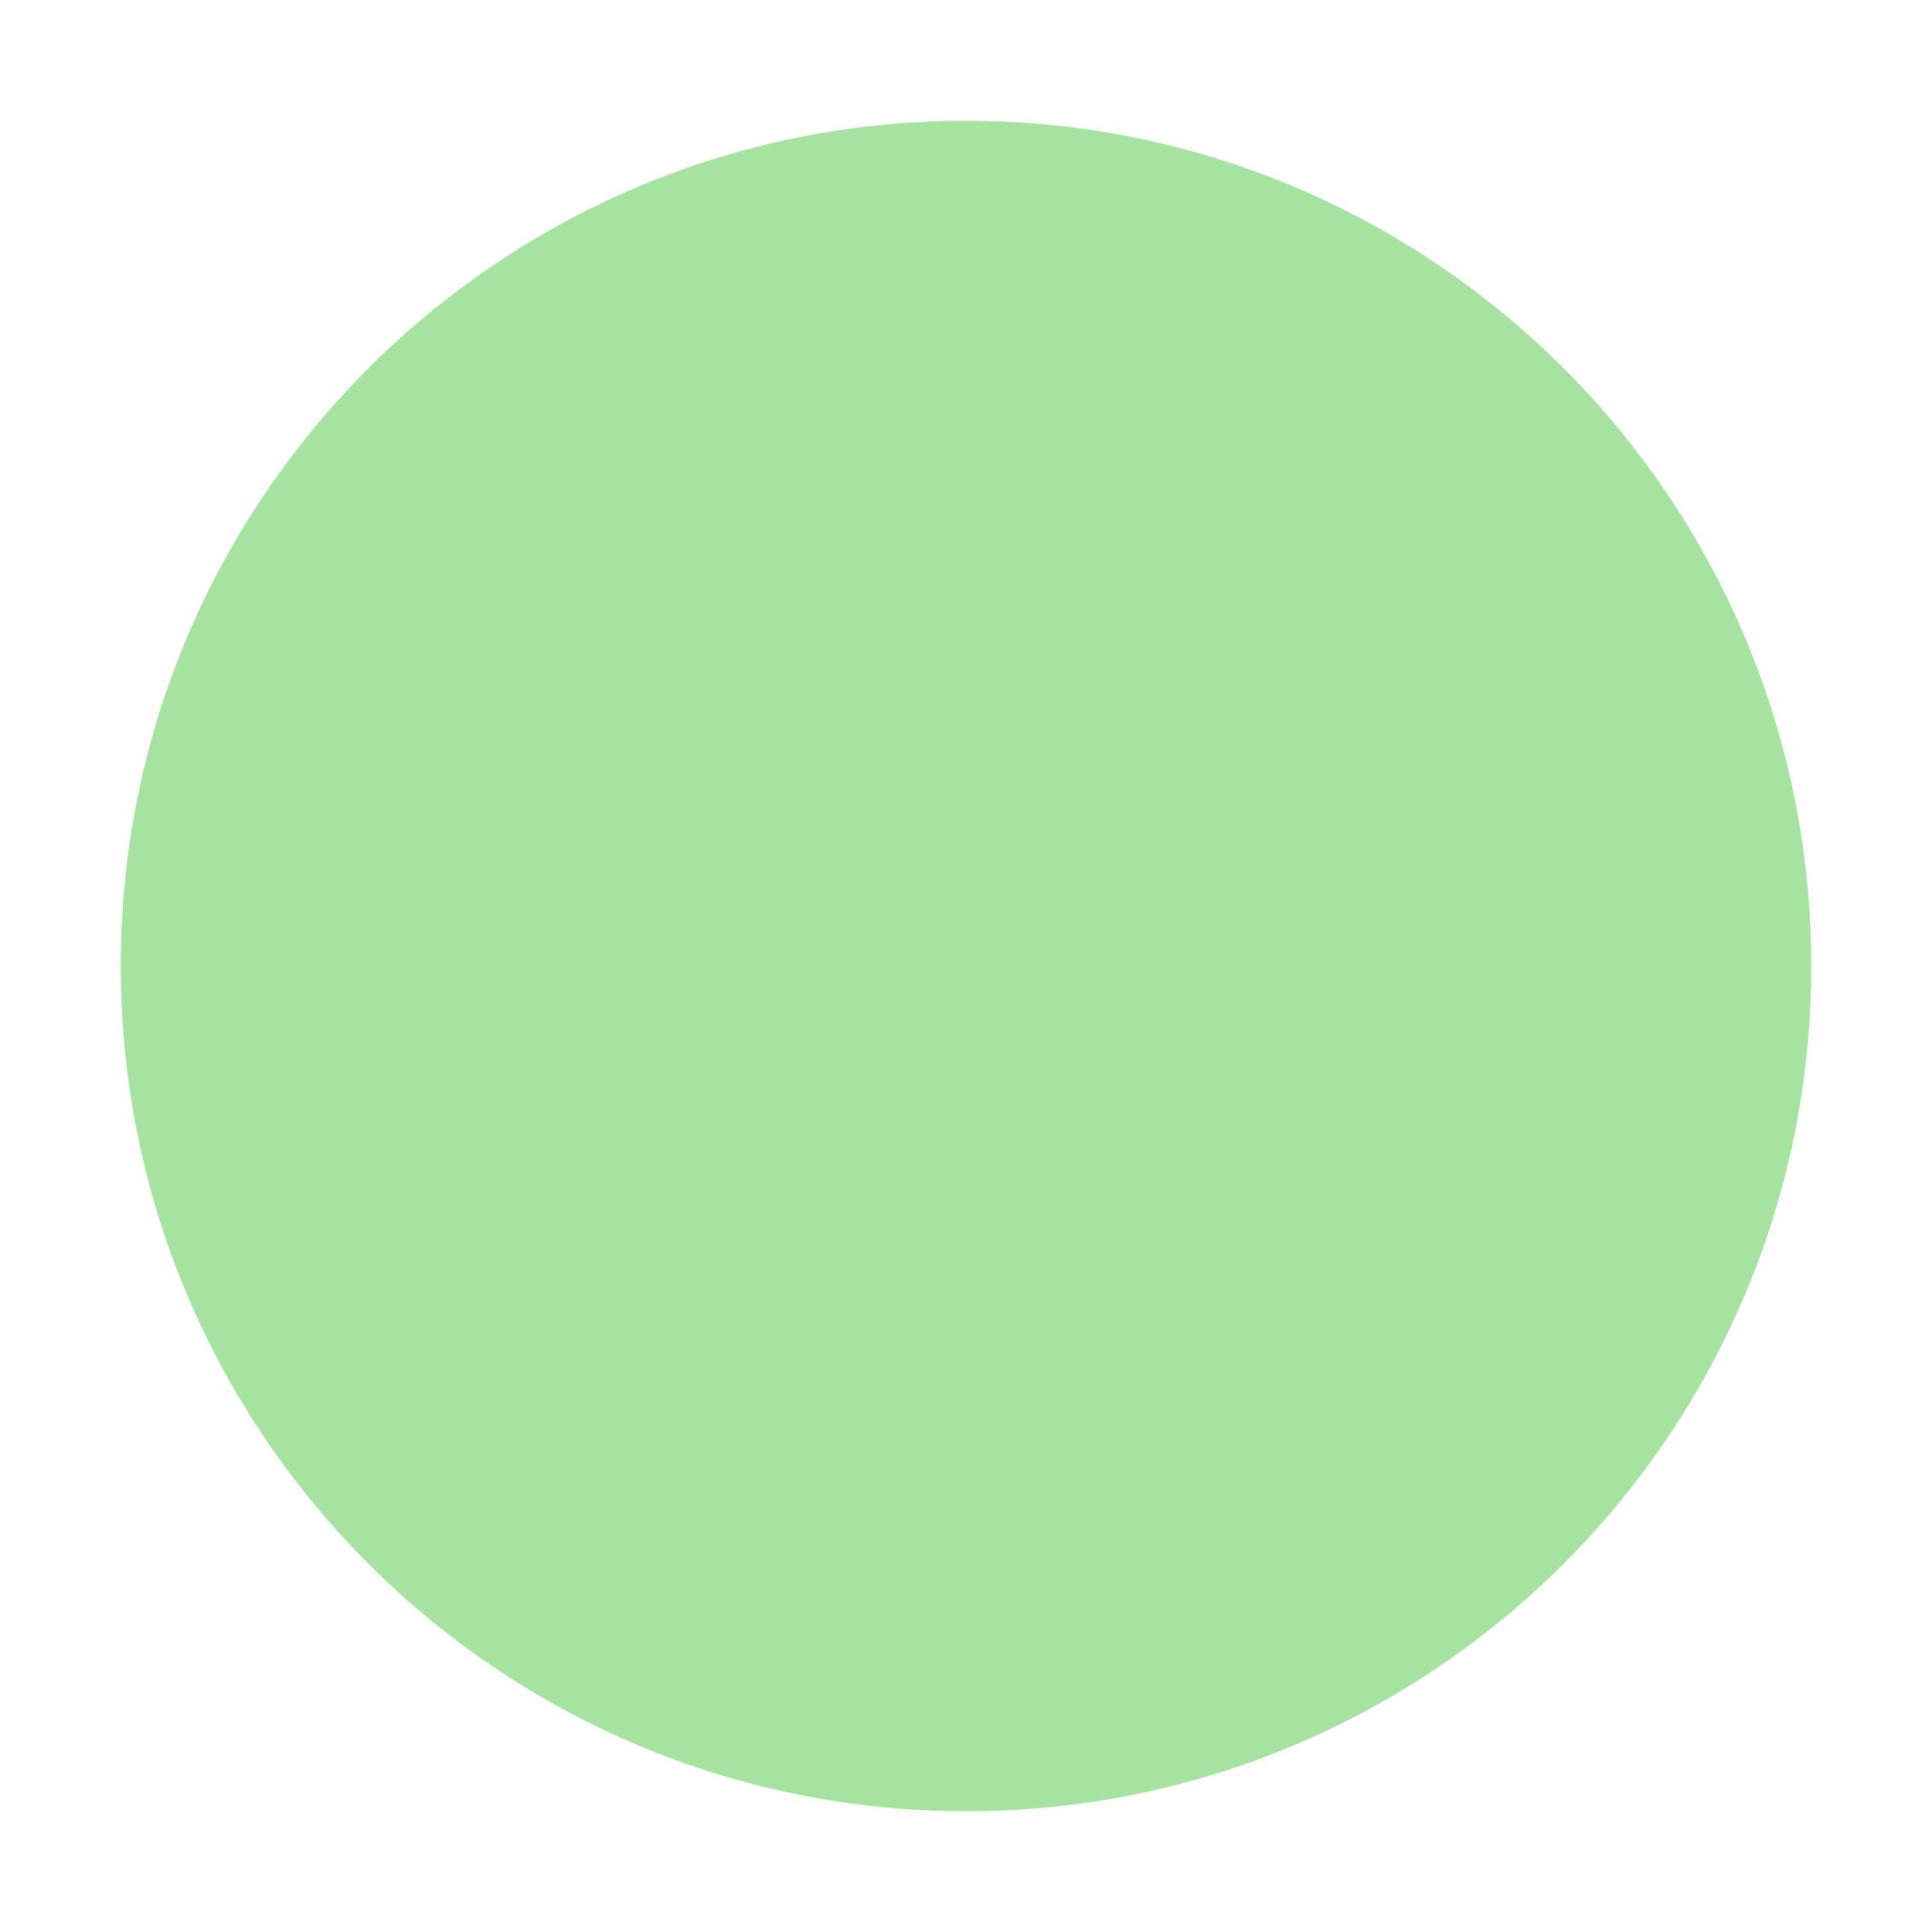
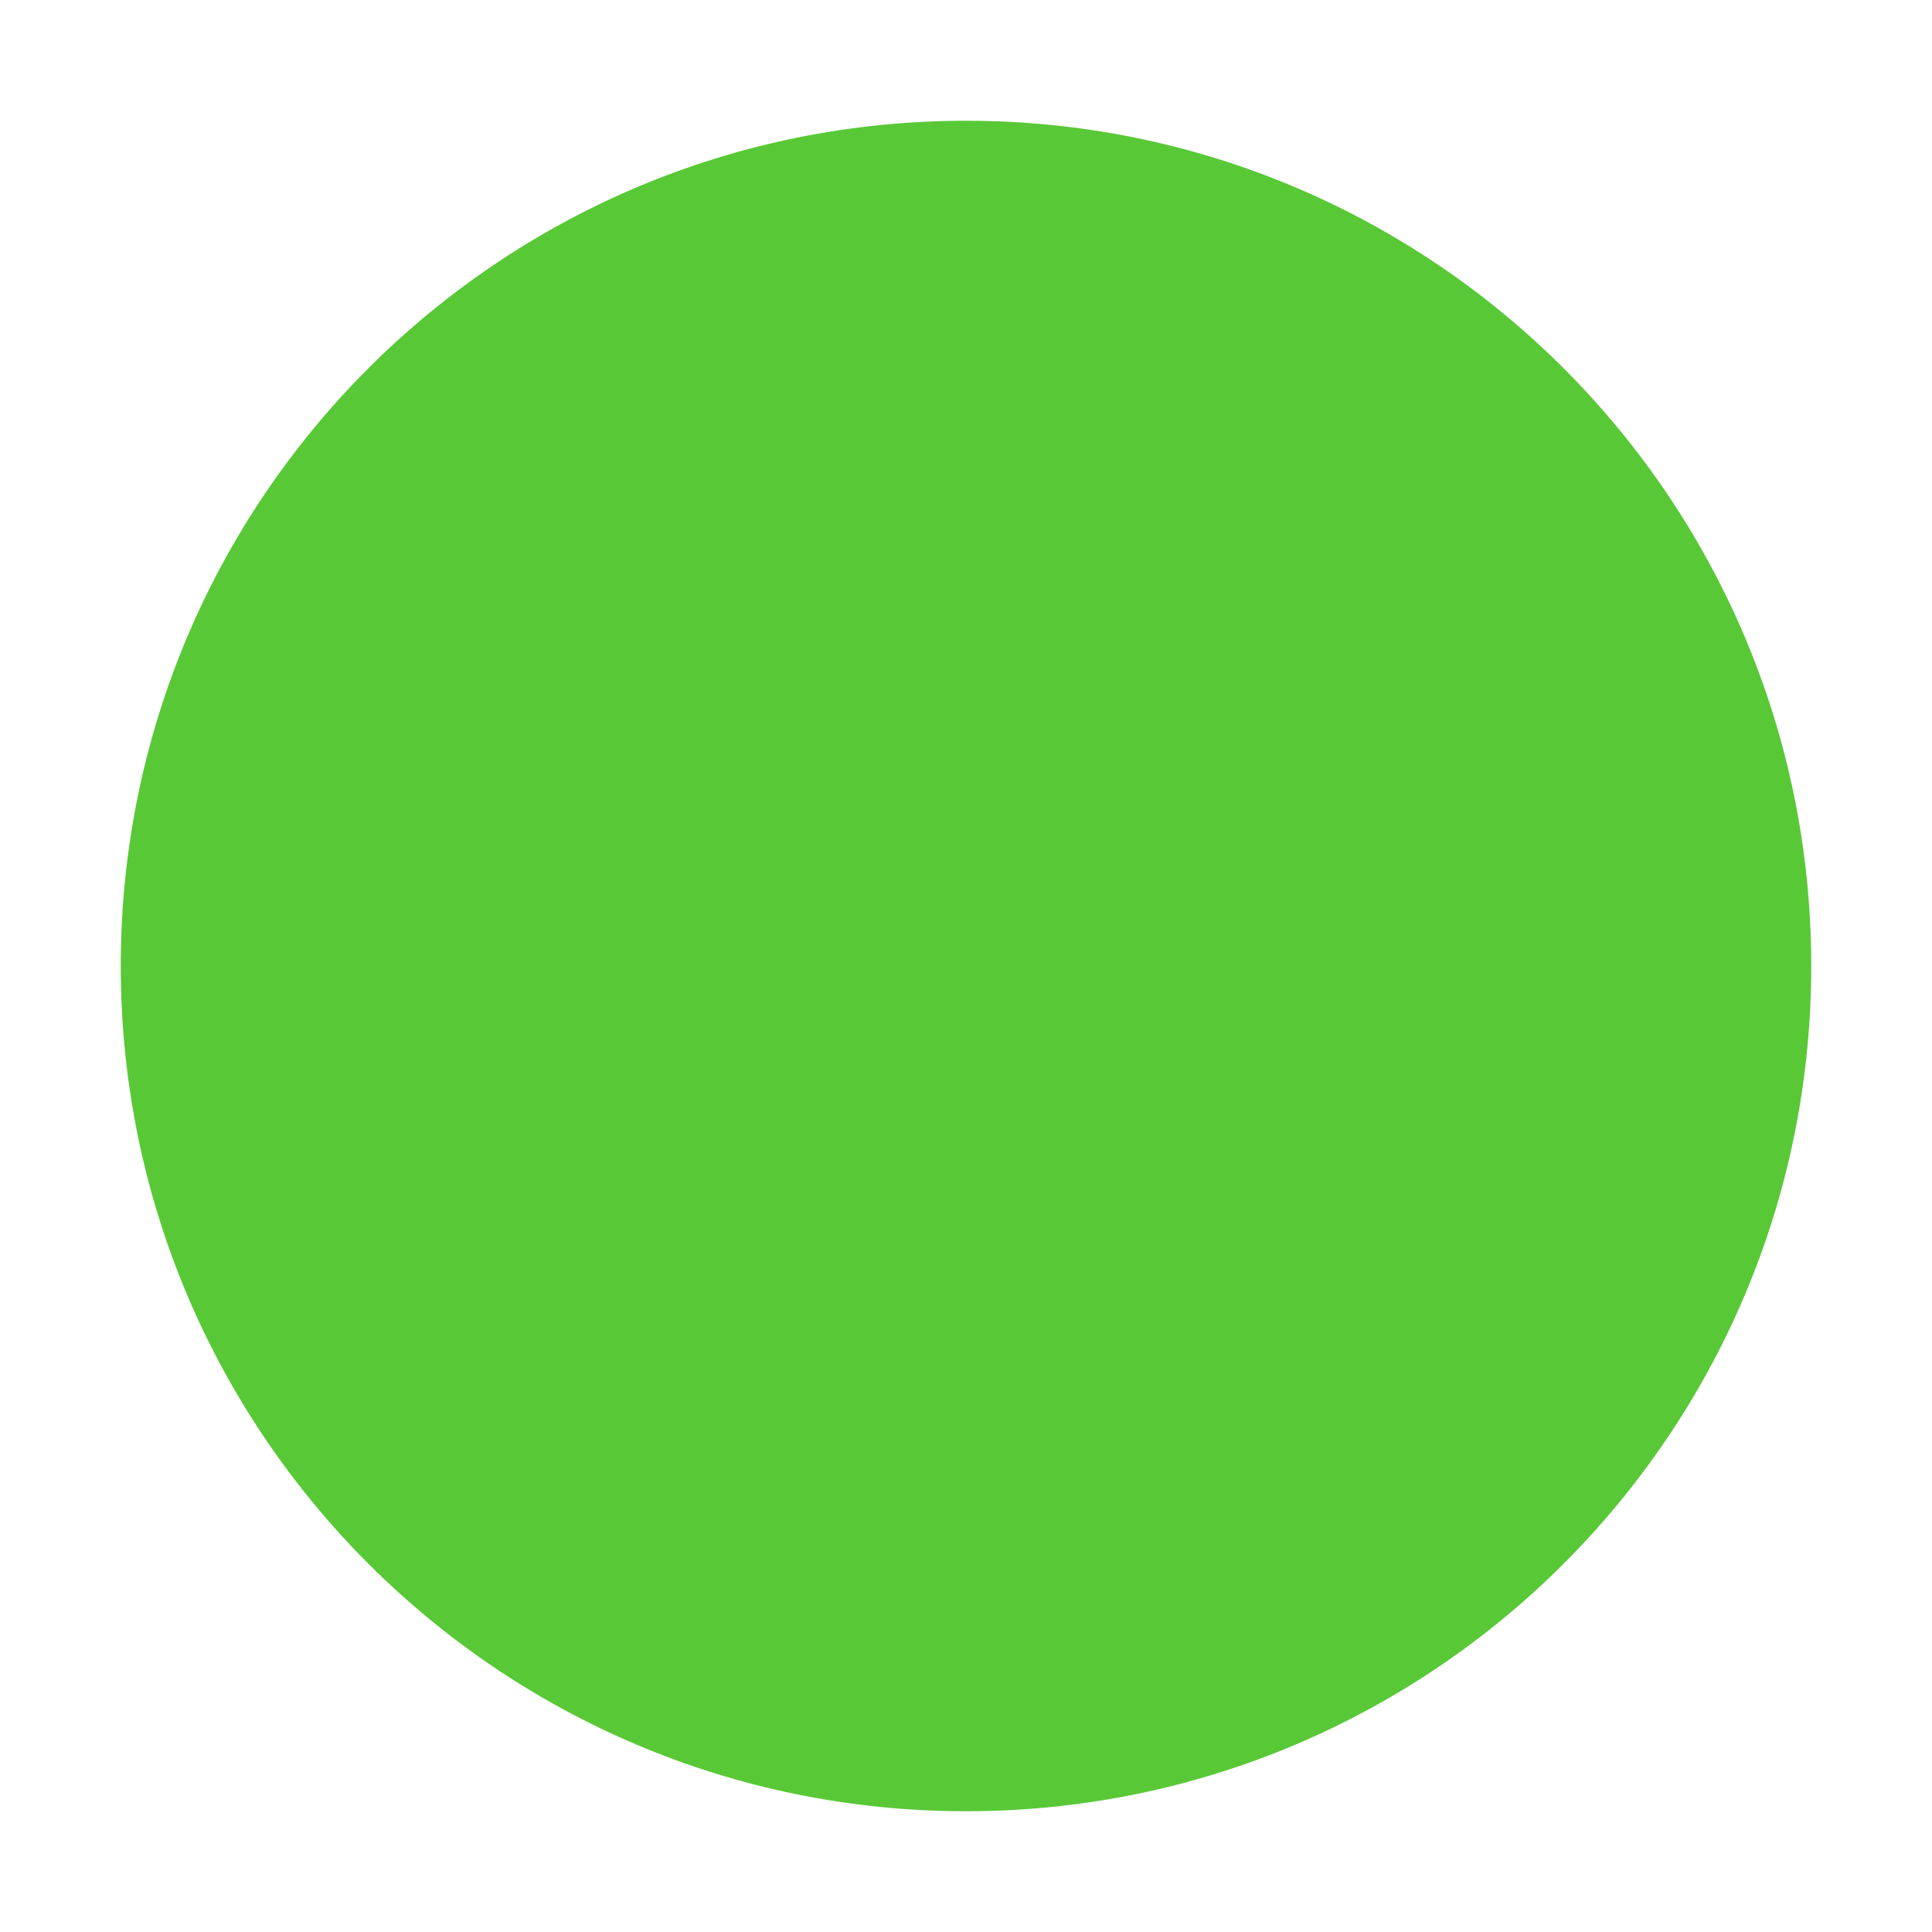
<svg xmlns="http://www.w3.org/2000/svg" width="16" height="16" version="1.1">
  <rect y="6.1035e-7" width="16" height="16" ry="1.6931e-5" opacity="0" stroke-width=".474" style="paint-order:markers stroke fill" />
-   <path d="m8 15c3.866 0 7-3.134 7-7s-3.134-7-7-7c-3.866 0-7 3.134-7 7s3.134 7 7 7" fill="#a6e3a1" fill-rule="evenodd" />
+   <path d="m8 15c3.866 0 7-3.134 7-7s-3.134-7-7-7c-3.866 0-7 3.134-7 7s3.134 7 7 7" fill="#59c837" fill-rule="evenodd" />
</svg>
